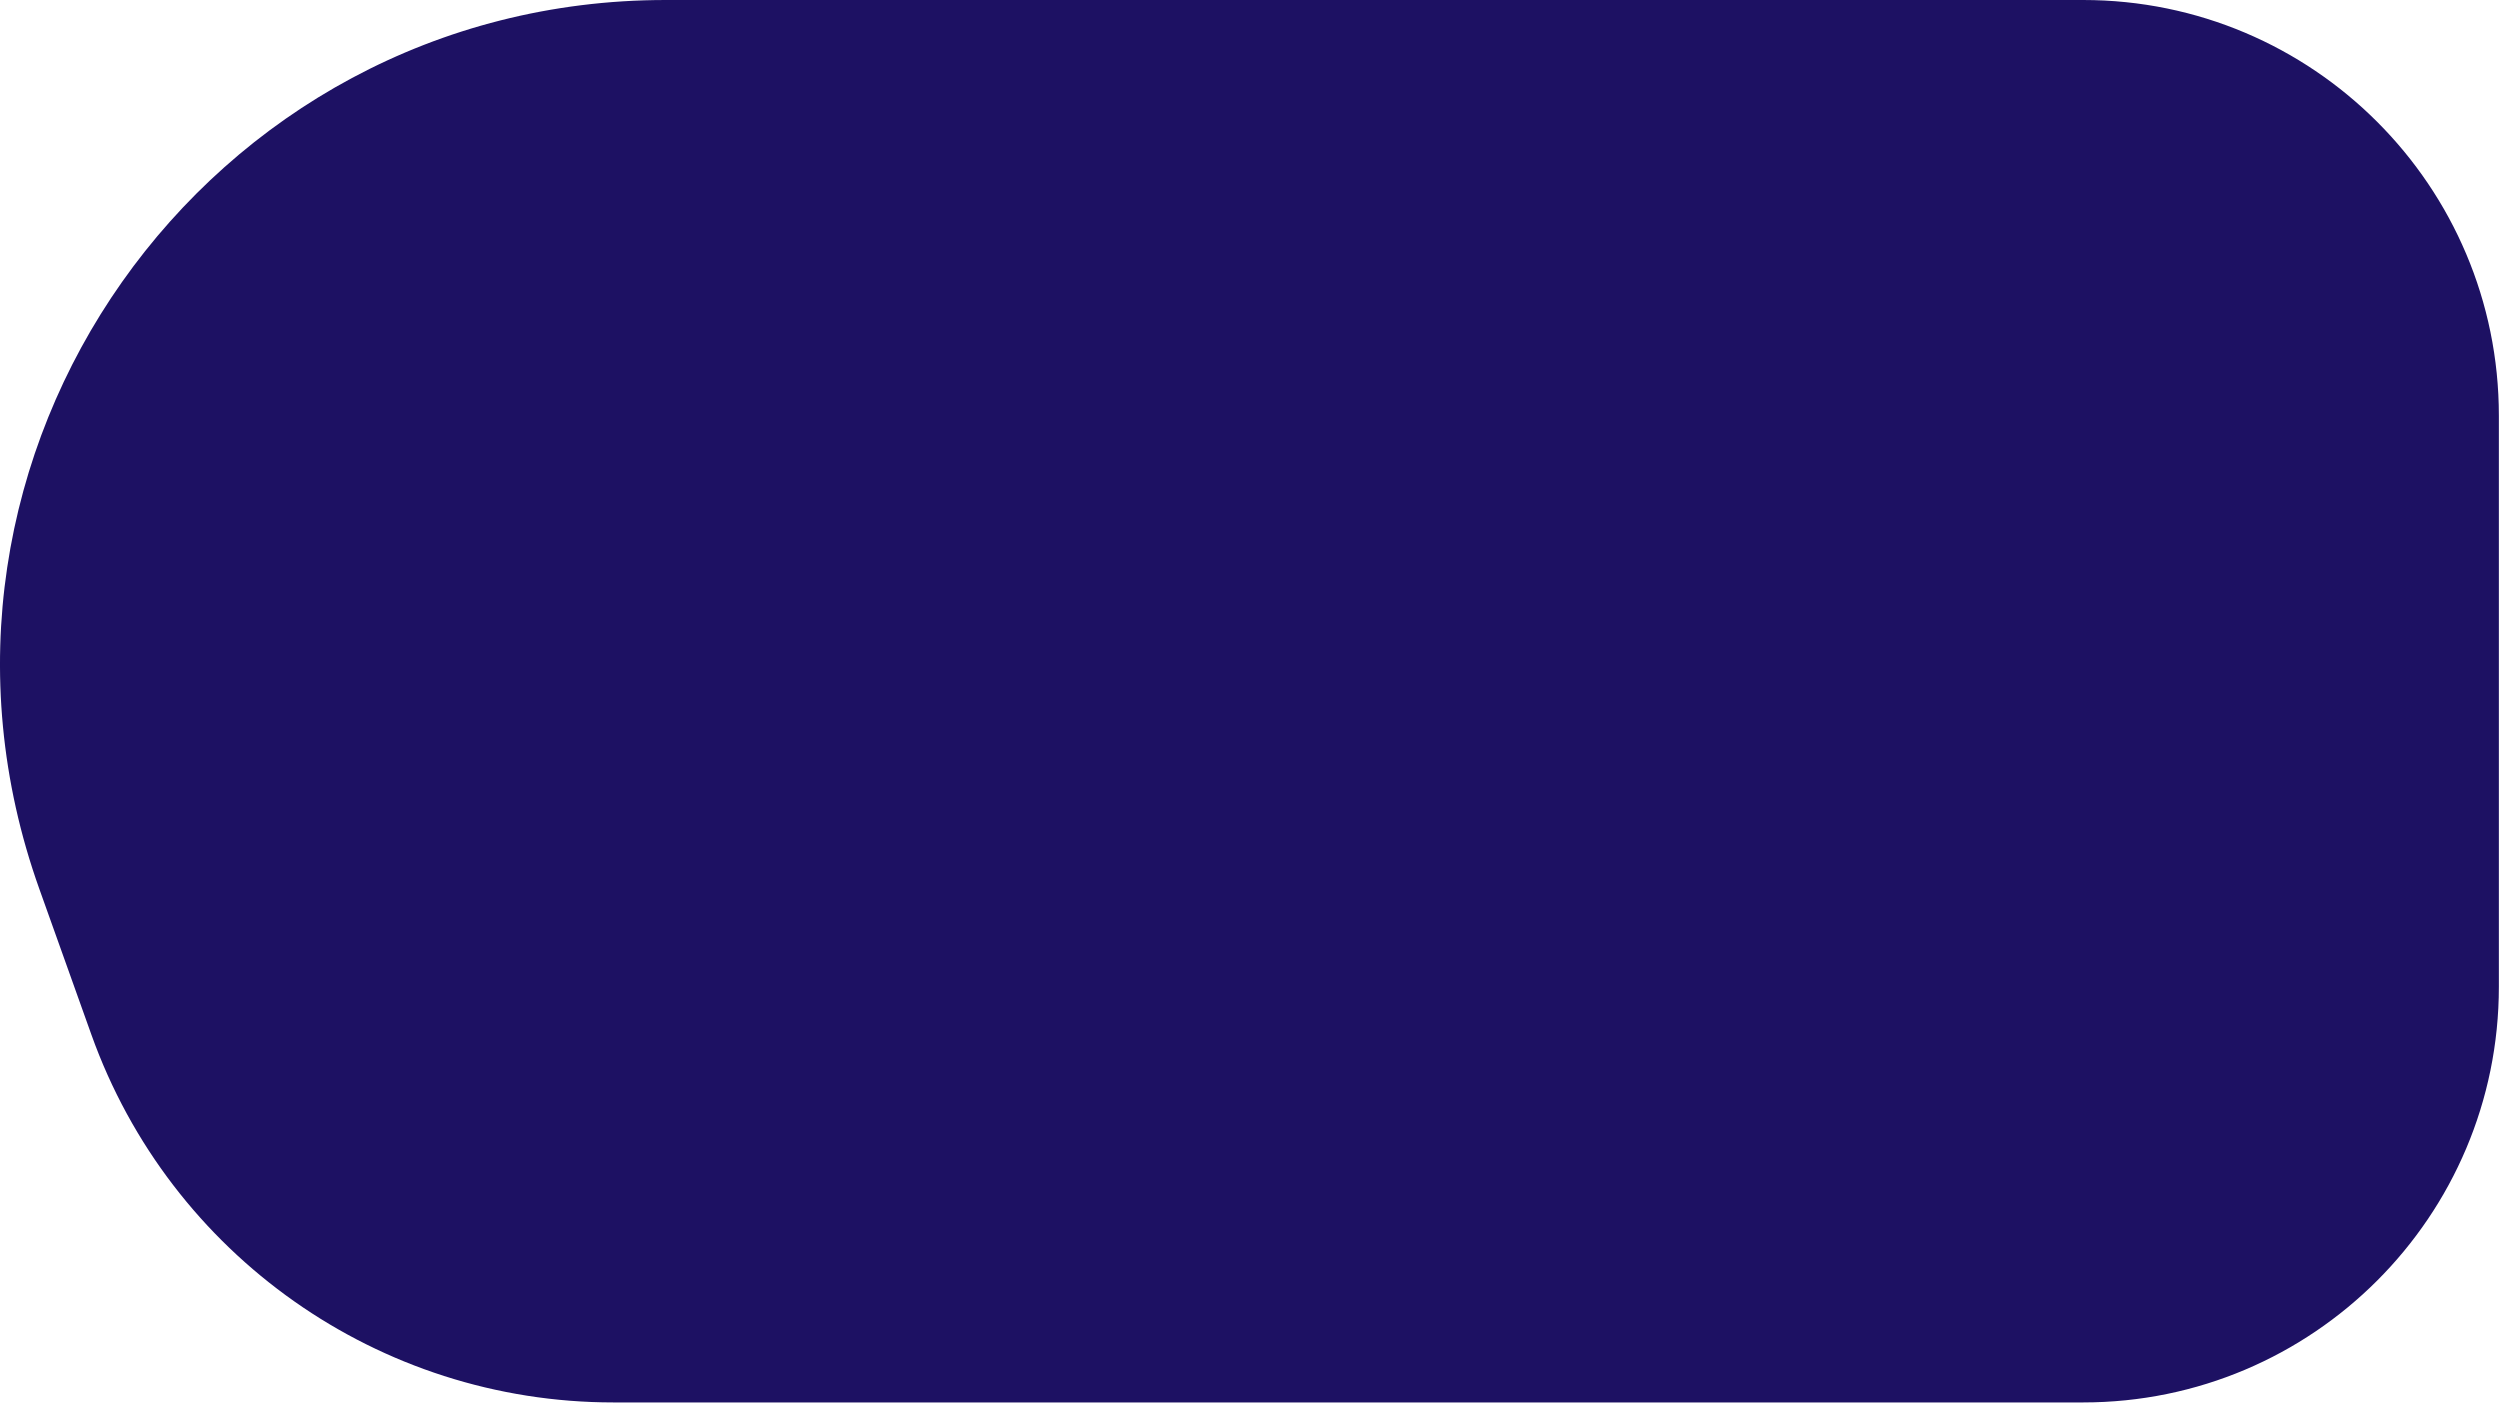
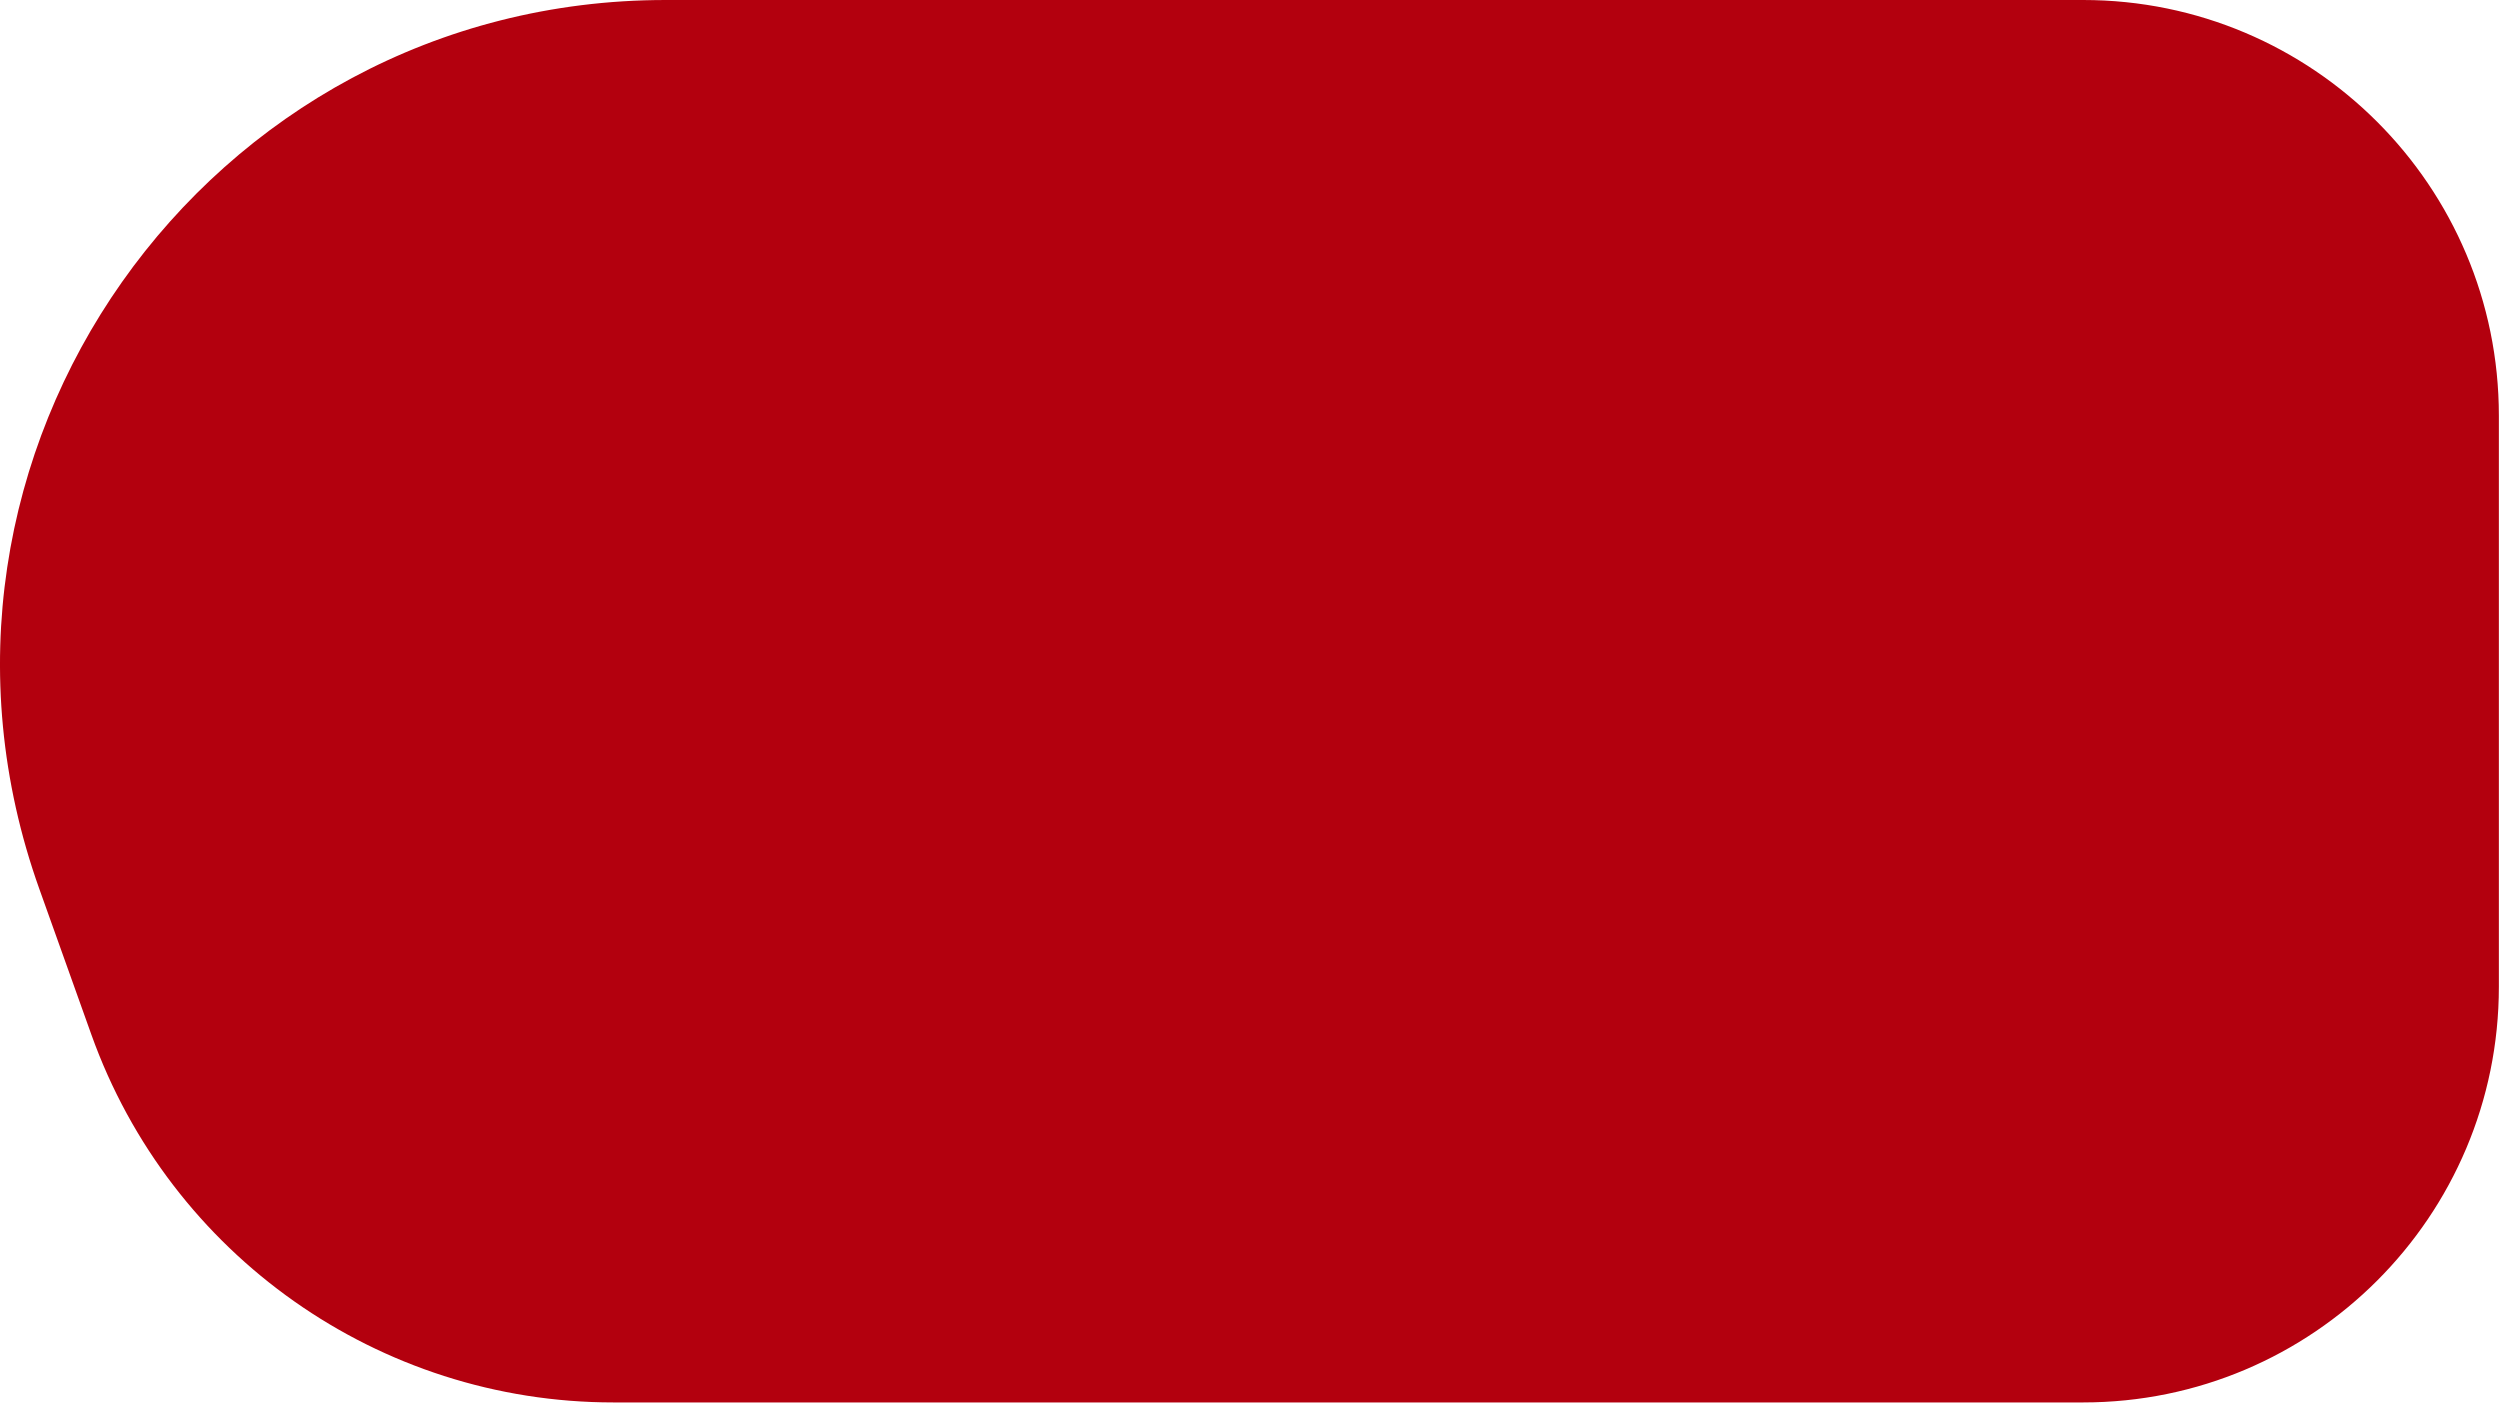
<svg xmlns="http://www.w3.org/2000/svg" width="451" height="253" viewBox="0 0 451 253" fill="none">
-   <path d="M7.098 160.376C-20.826 82.224 37.111 0 120.102 0H375.796C417.217 0 450.796 33.579 450.796 75V178C450.796 219.421 417.217 253 375.796 253H110.654C68.398 253 30.703 226.439 16.485 186.647L7.098 160.376Z" fill="#1d1163" />
+   <path d="M7.098 160.376C-20.826 82.224 37.111 0 120.102 0H375.796C417.217 0 450.796 33.579 450.796 75V178C450.796 219.421 417.217 253 375.796 253H110.654C68.398 253 30.703 226.439 16.485 186.647L7.098 160.376Z" fill="#b3000e" />
</svg>
